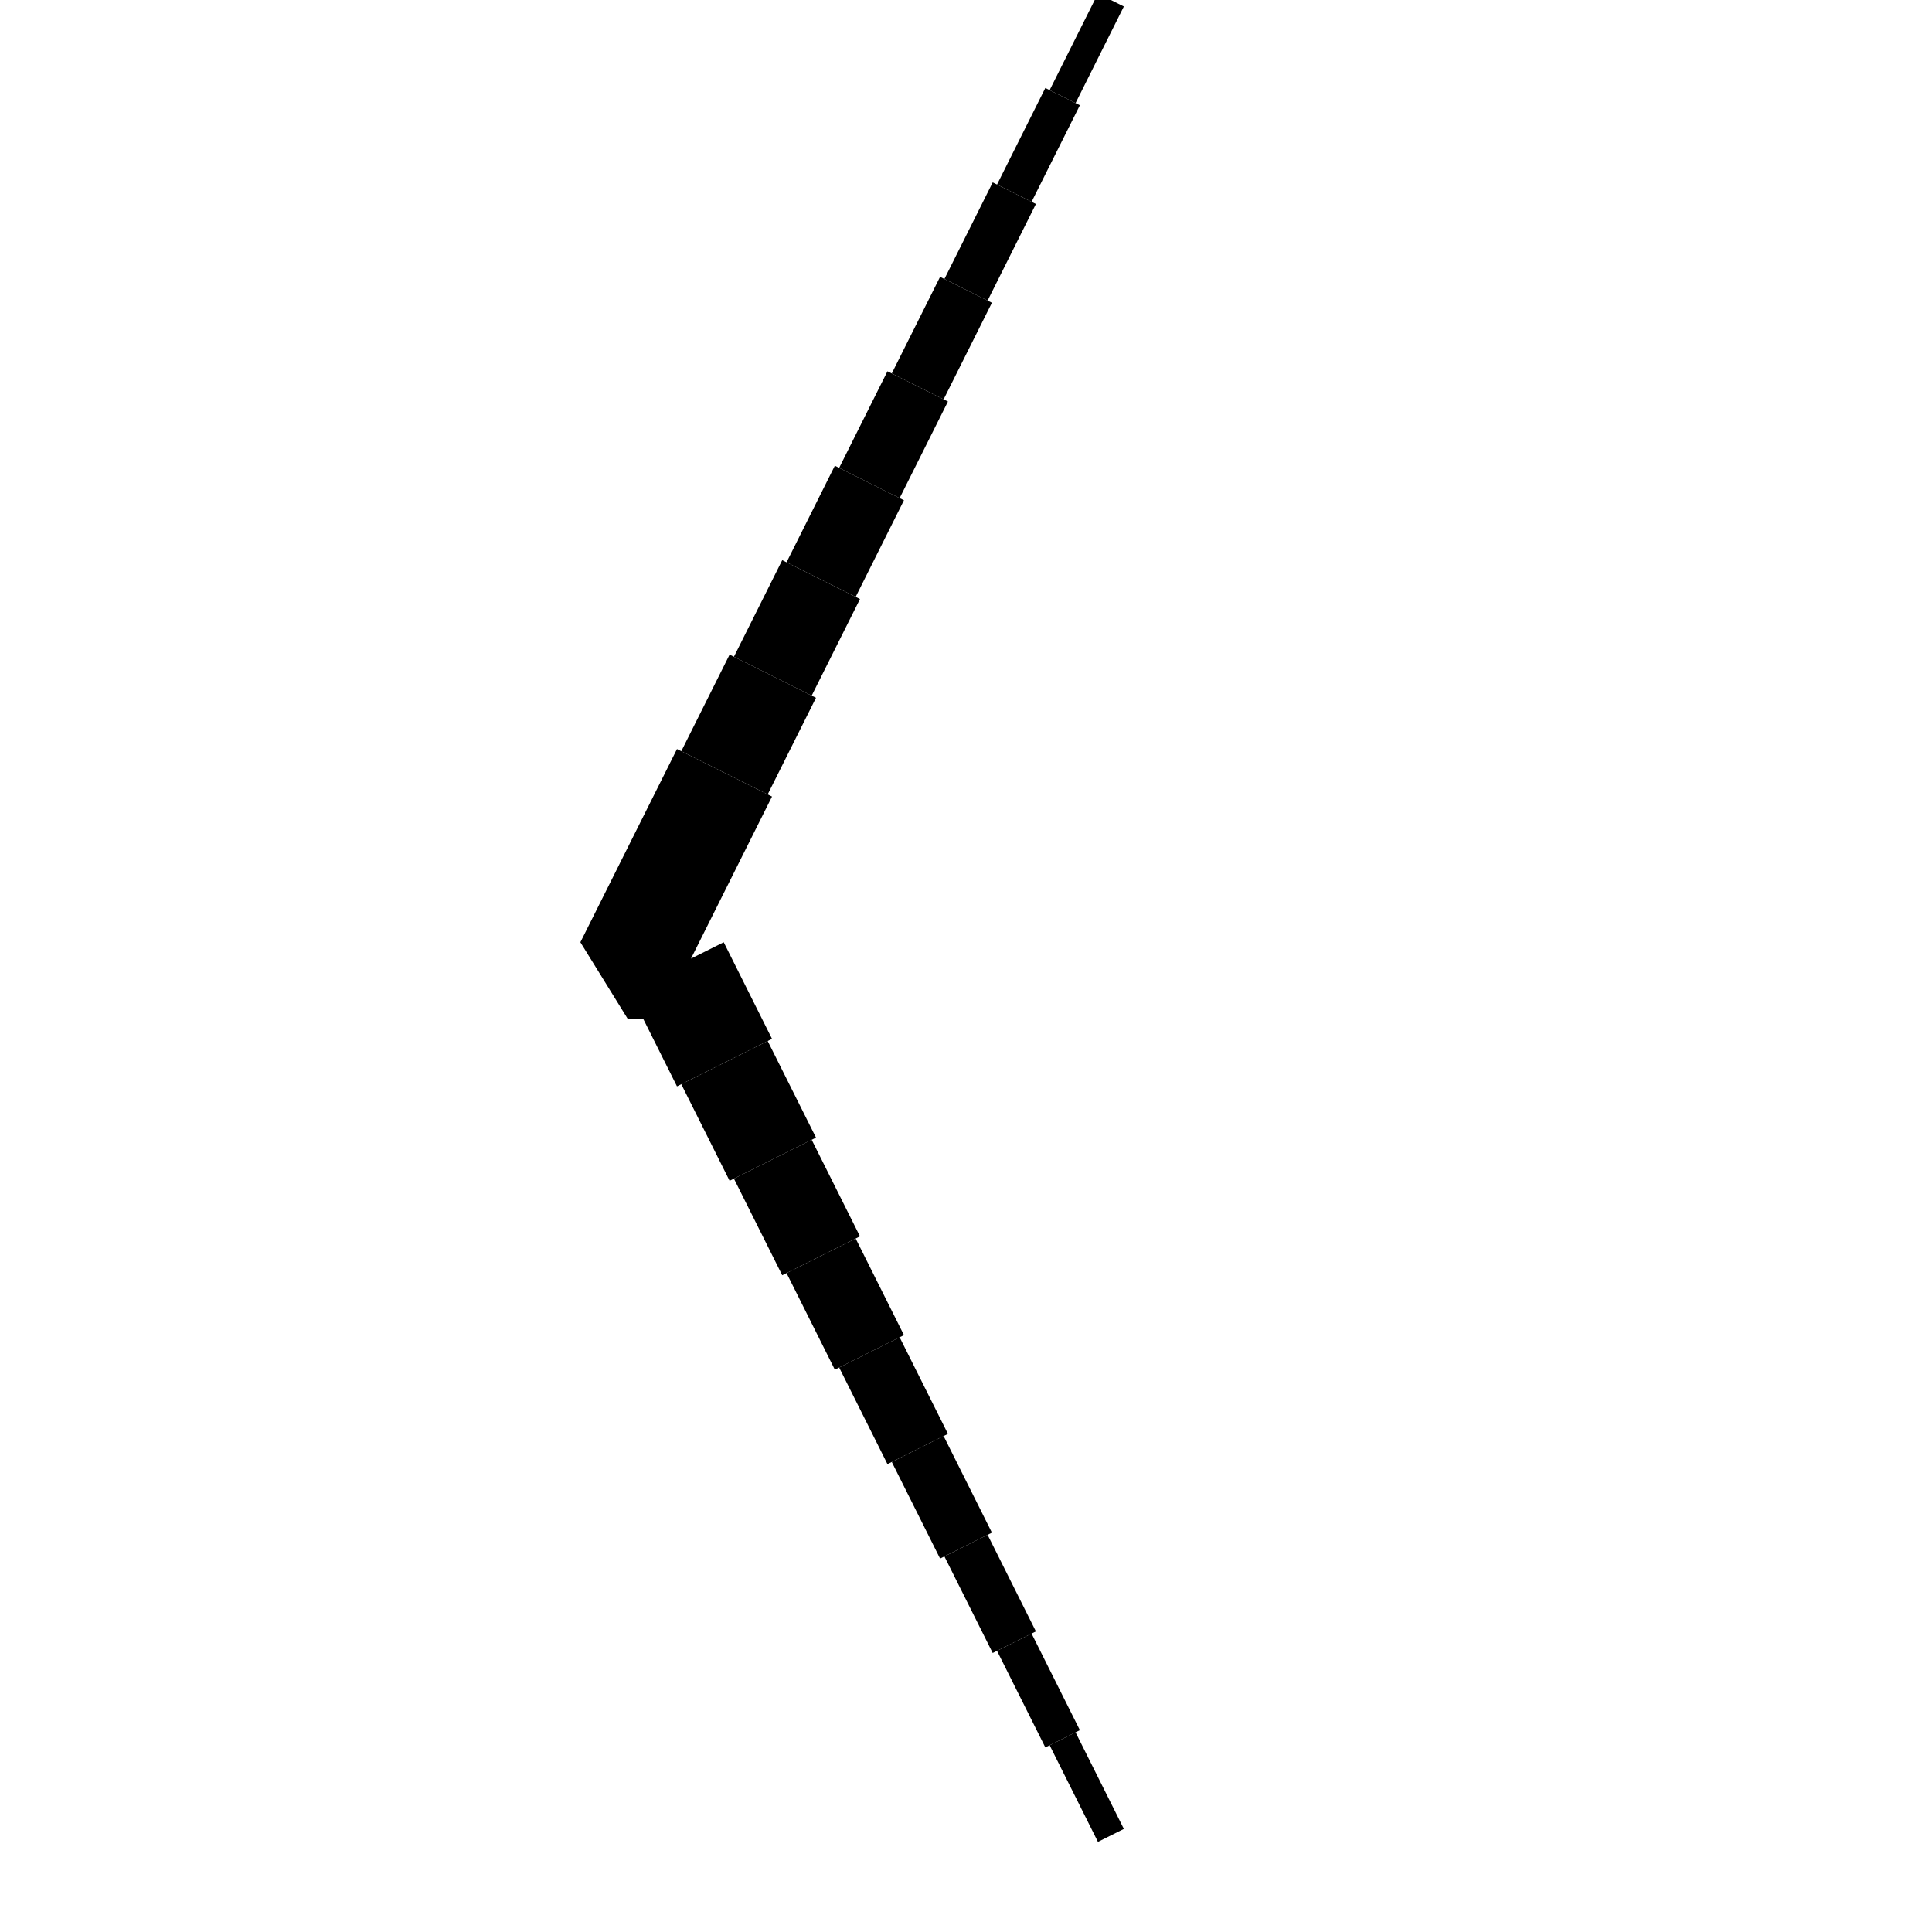
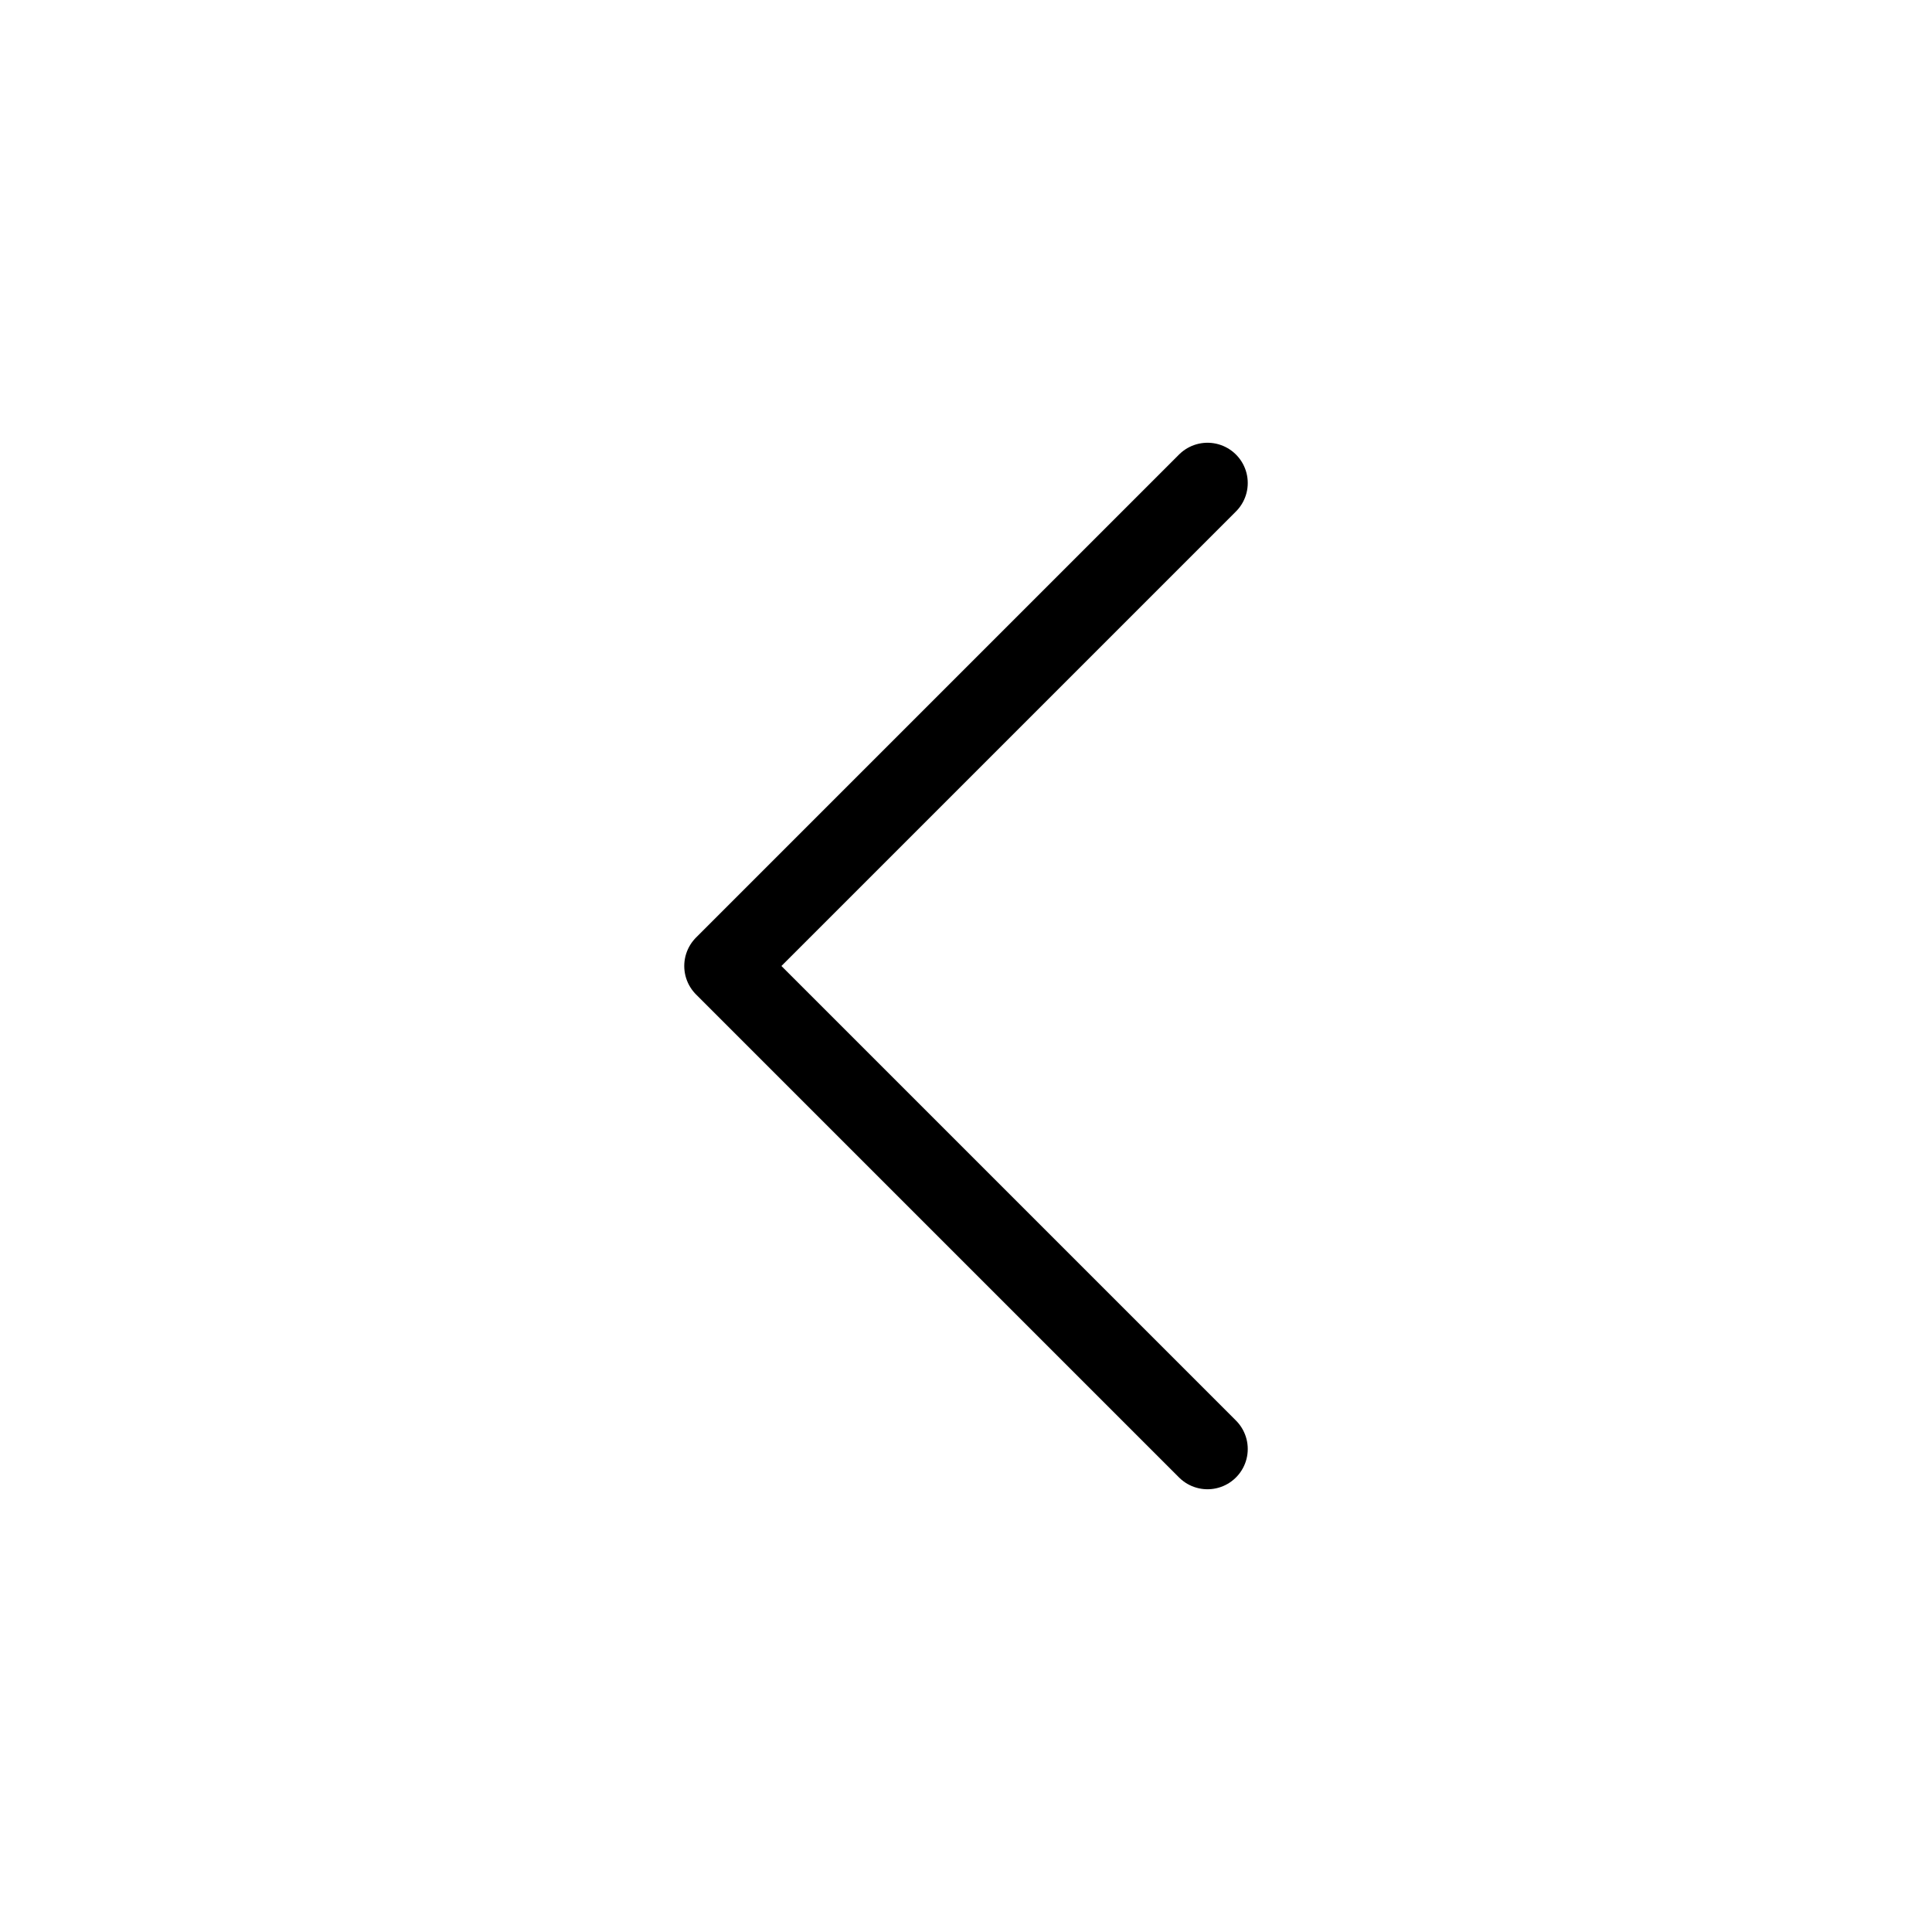
- <svg xmlns="http://www.w3.org/2000/svg" width="100" height="100">
-   <path d="M 35 50 L 32.5 50 L 35 45 M 35 50 L 37.5 55 M 35 45 L 37.5 40" fill="none" stroke="black" stroke-width="5.5" stroke-linecap="butt" stroke-linejoin="bevel" />
-   <path d="M 37.5 55 L 40 60 M 37.5 40 L 40 35" fill="none" stroke="black" stroke-width="5" stroke-linecap="butt" stroke-linejoin="bevel" />
-   <path d="M 40 60 L 42.5 65 M 40 35 L 42.5 30" fill="none" stroke="black" stroke-width="4.5" stroke-linecap="butt" stroke-linejoin="bevel" />
-   <path d="M 42.5 65 L 45 70 M 42.5 30 L 45 25" fill="none" stroke="black" stroke-width="4" stroke-linecap="butt" stroke-linejoin="bevel" />
-   <path d="M 45 70 L 47.5 75 M 45 25 L 47.5 20" fill="none" stroke="black" stroke-width="3.5" stroke-linecap="butt" stroke-linejoin="bevel" />
-   <path d="M 47.5 75 L 50 80 M 47.5 20 L 50 15" fill="none" stroke="black" stroke-width="3" stroke-linecap="butt" stroke-linejoin="bevel" />
-   <path d="M 50 80 L 52.5 85 M 50 15 L 52.5 10" fill="none" stroke="black" stroke-width="2.5" stroke-linecap="butt" stroke-linejoin="bevel" />
-   <path d="M 52.5 85 L 55 90 M 52.5 10 L 55 5" fill="none" stroke="black" stroke-width="2" stroke-linecap="butt" stroke-linejoin="bevel" />
-   <path d="M 55 90 L 57.5 95 M 55 5 L 57.5 0" fill="none" stroke="black" stroke-width="1.5" stroke-linecap="butt" stroke-linejoin="bevel" />
+ <svg xmlns="http://www.w3.org/2000/svg" width="100" height="100" viewBox="0 0 24 24" fill="none" stroke="black" stroke-width="1" stroke-linecap="round" stroke-linejoin="round">
+   <polyline points="15 18 9 12 15 6" />
</svg>
